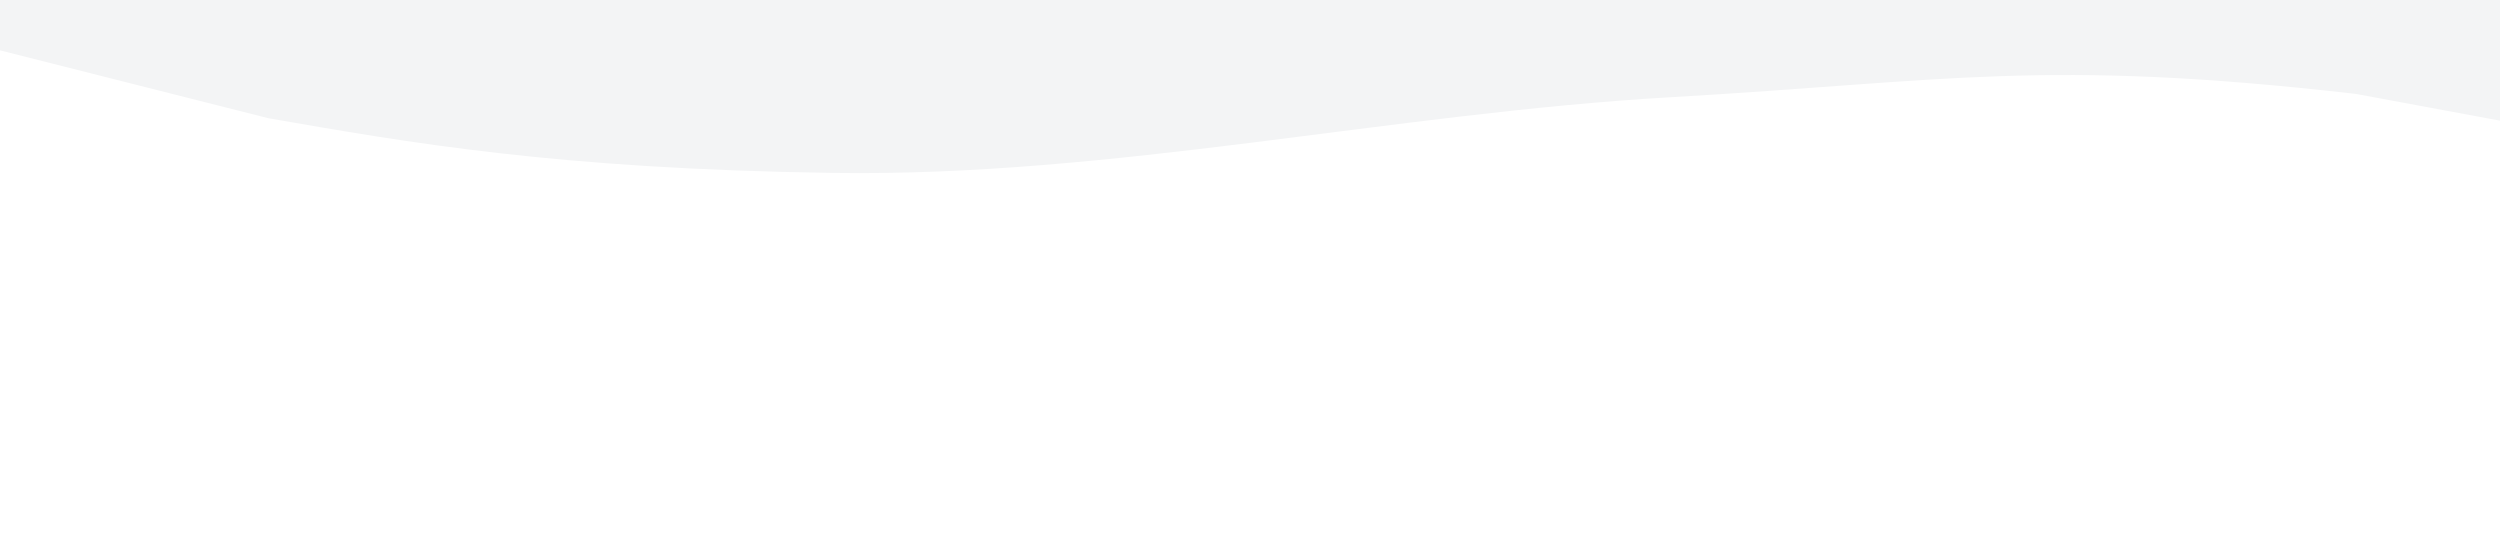
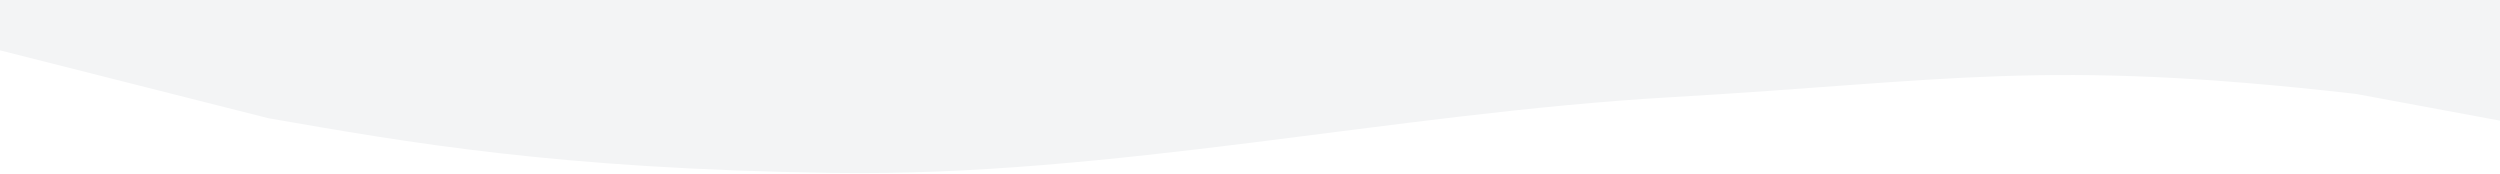
- <svg xmlns="http://www.w3.org/2000/svg" version="1.1" id="Camada_1" x="0px" y="0px" viewBox="0 0 1440 320" style="enable-background:new 0 0 1440 320;" xml:space="preserve">
+ <svg xmlns="http://www.w3.org/2000/svg" version="1.1" id="Camada_1" x="0px" y="0px" viewBox="0 0 1440 99.7" style="enable-background:new 0 0 1440 99.7;" xml:space="preserve">
  <style type="text/css">
	.st0{fill:#F3F4F5;}
</style>
  <path class="st0" d="M0,29l154.6,39.1C234.6,82,320,97.3,480,99.6C640,102,802.3,65.2,962.3,56S1177,33.5,1357,54.1l83,15.4V0h-80  c-80,0-240,0-400,0S640,0,480,0S160,0,80,0H0V29z" />
</svg>
